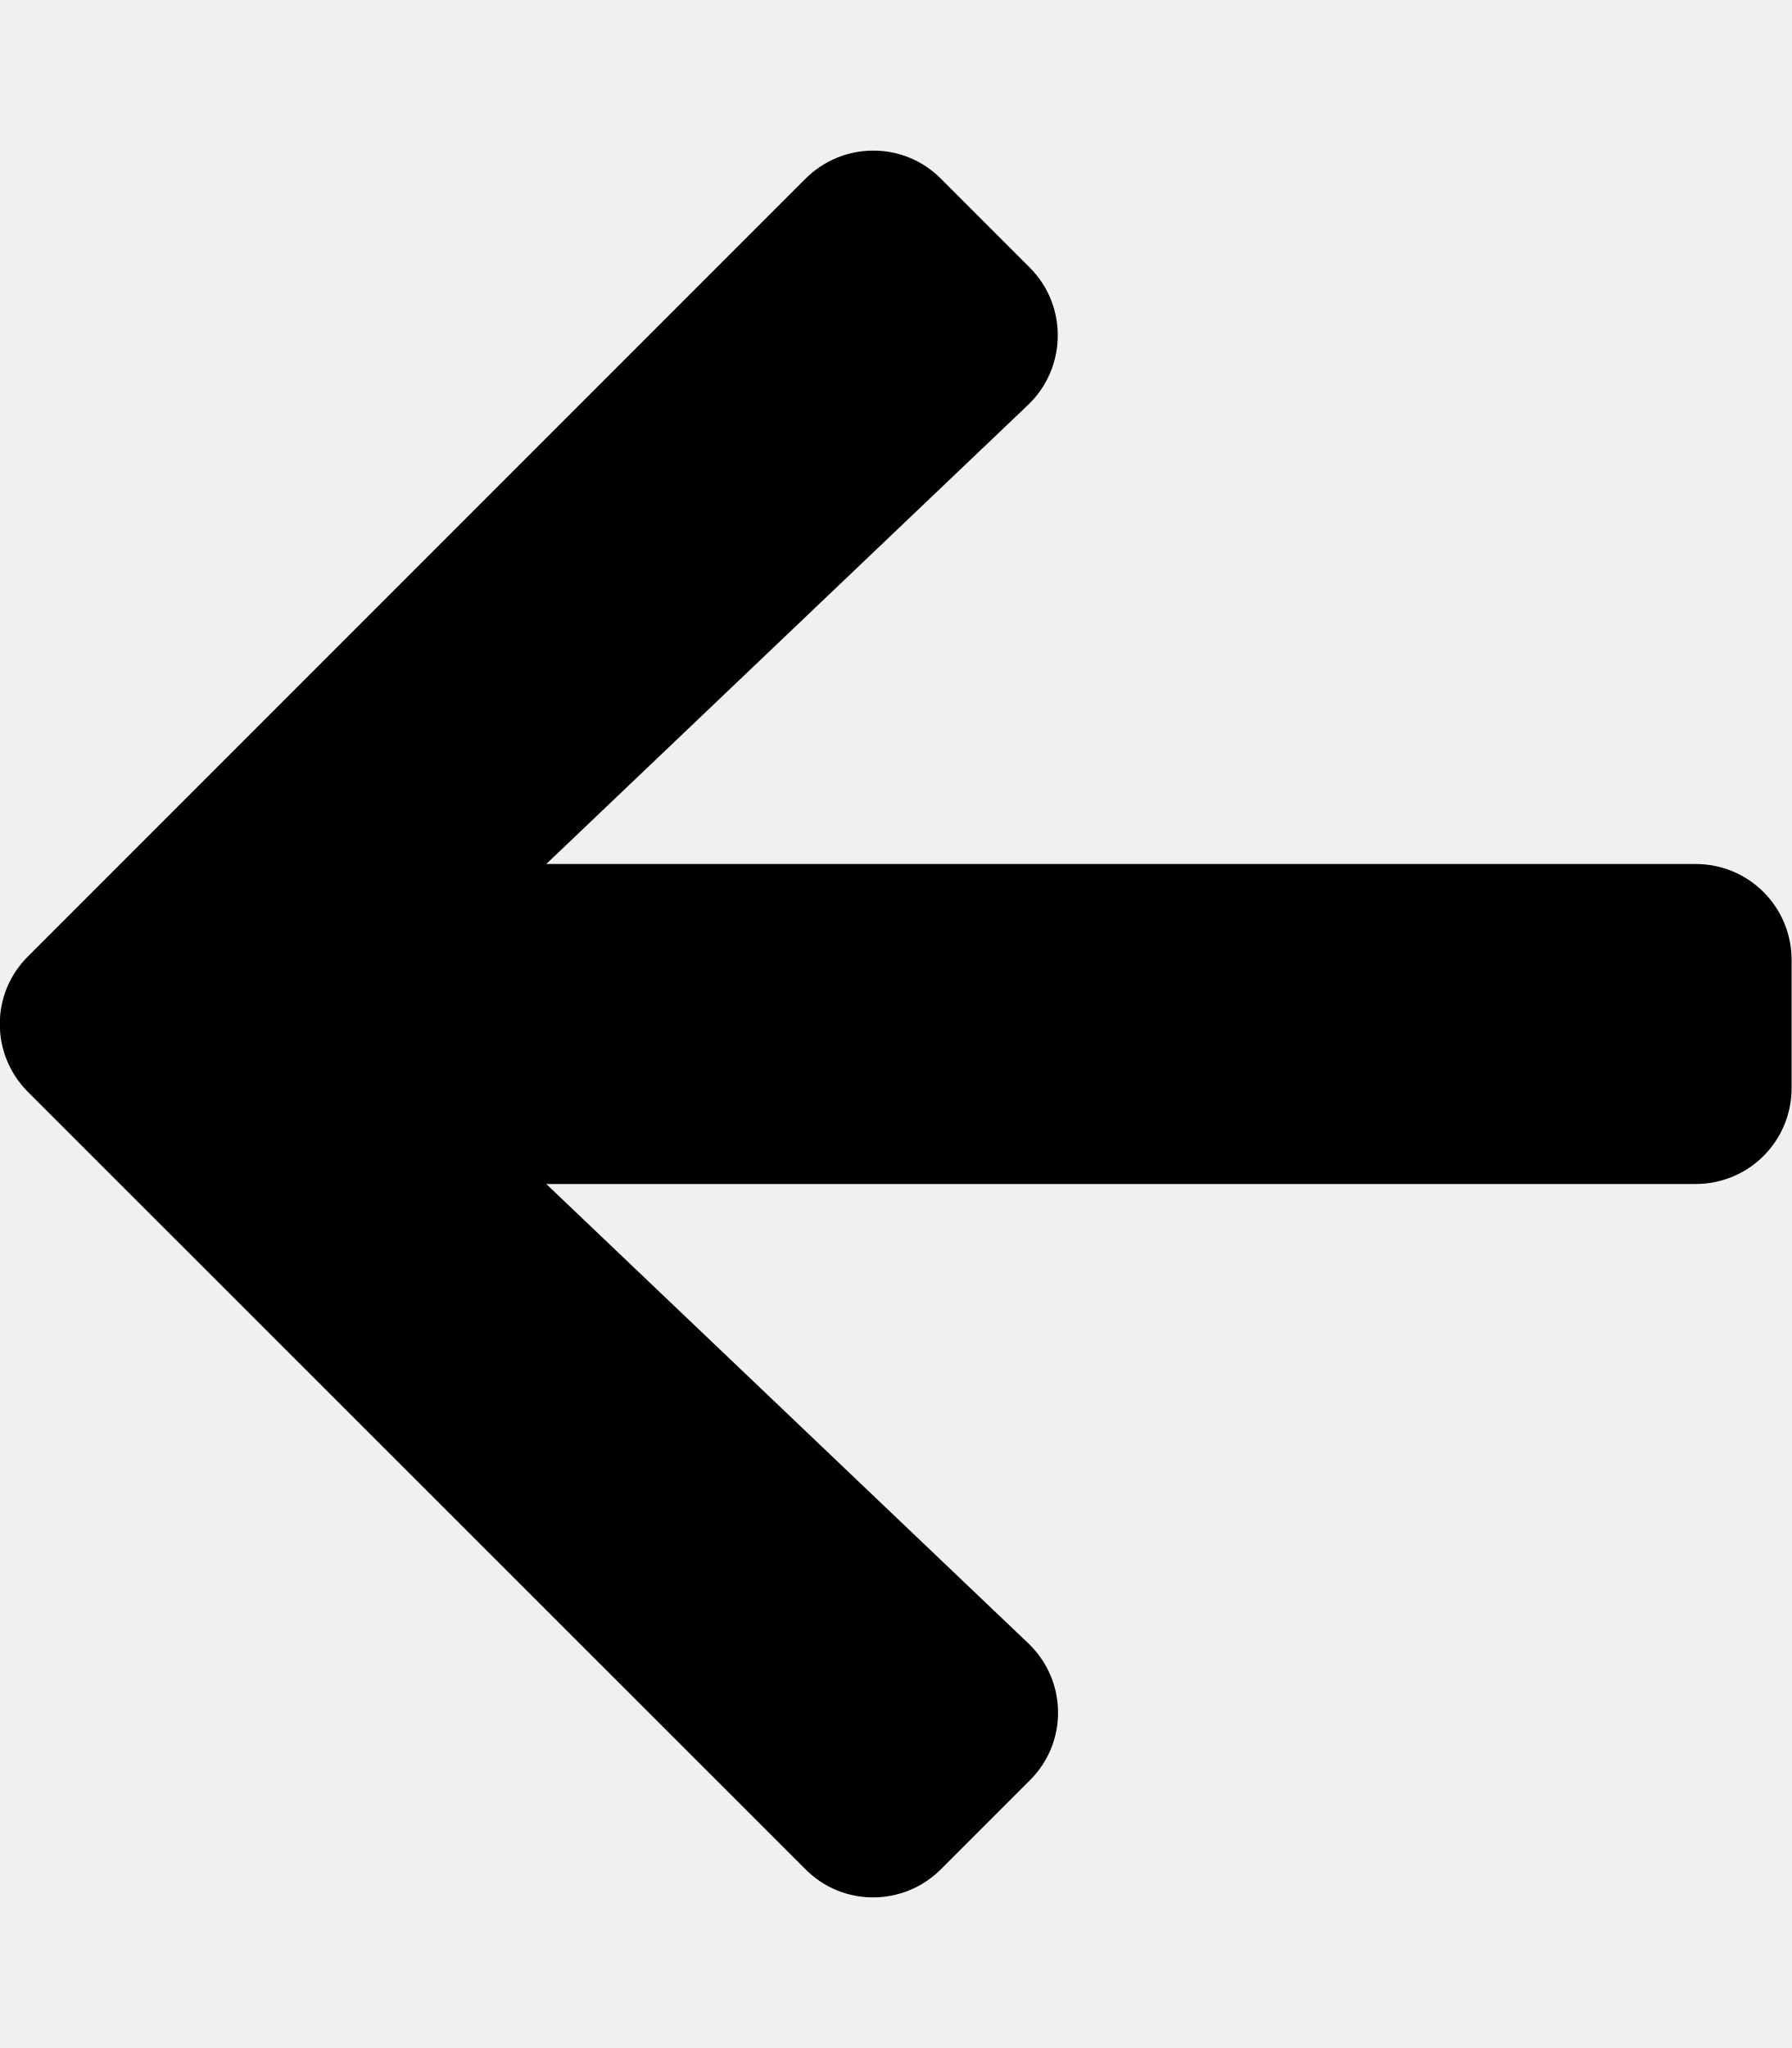
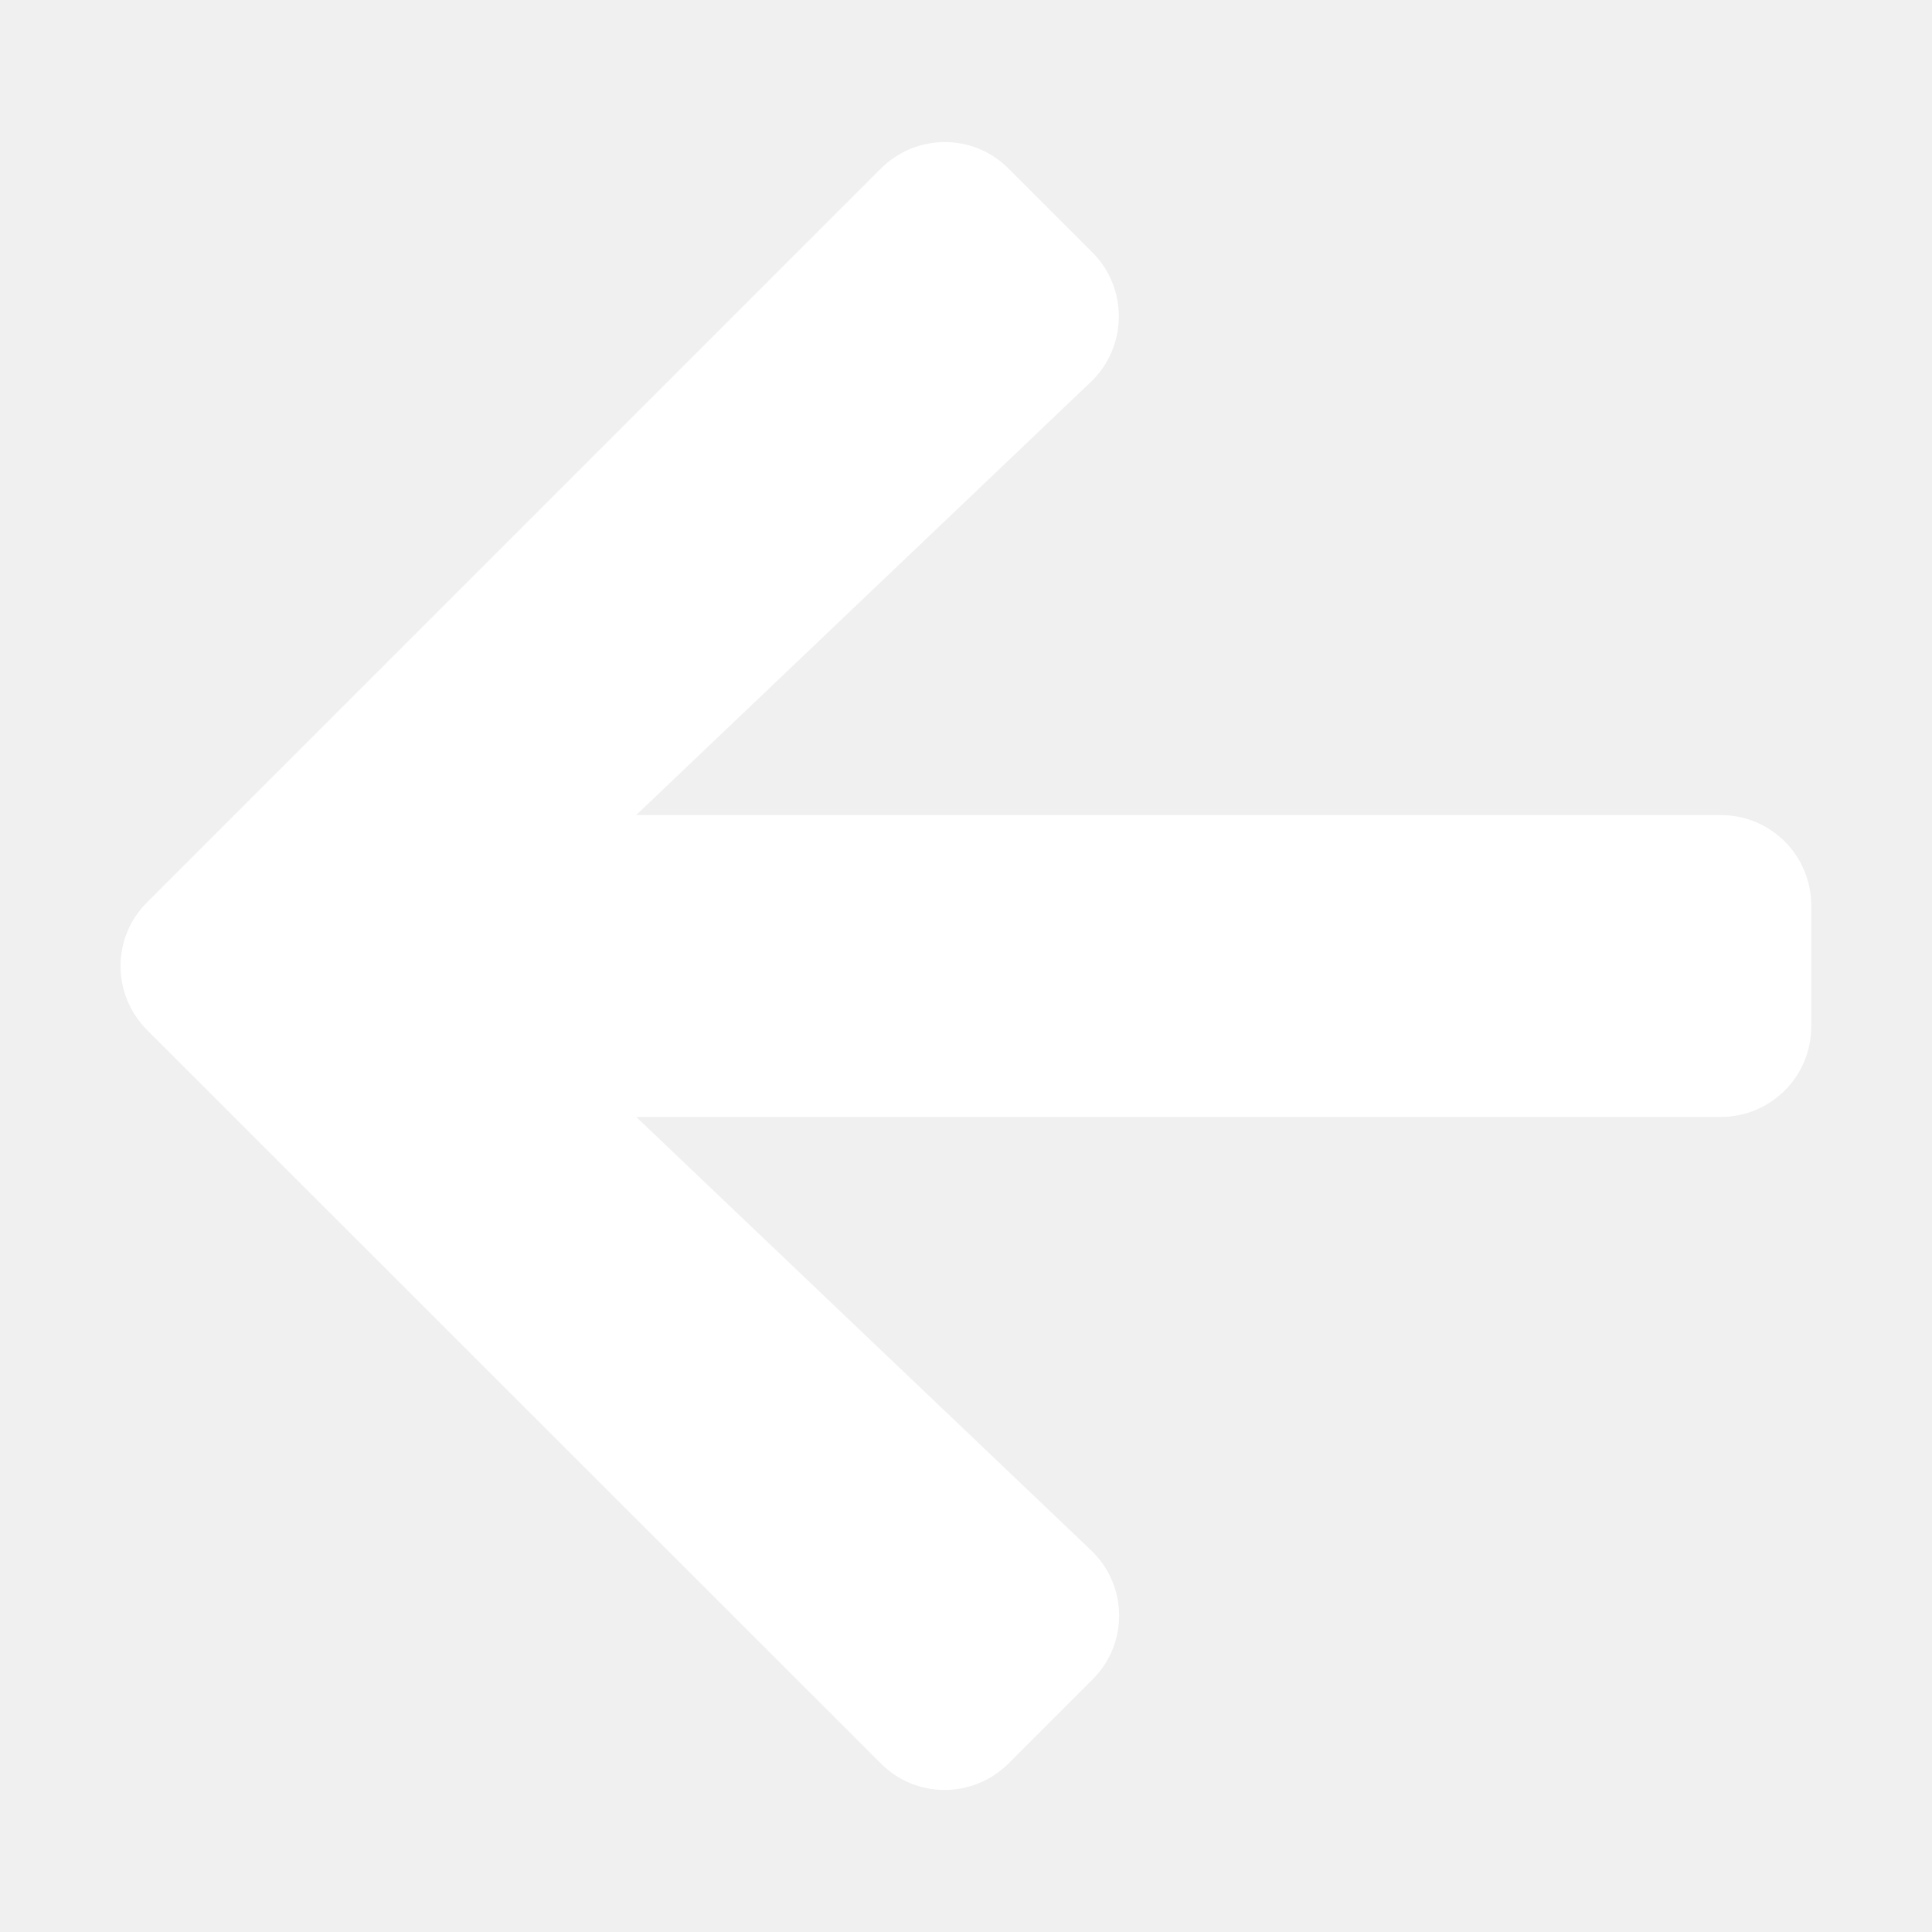
- <svg xmlns="http://www.w3.org/2000/svg" aria-hidden="true" focusable="false" data-prefix="fas" data-icon="arrow-left" class="svg-inline--fa fa-arrow-left fa-w-14" role="img" viewBox="0 0 448 512">
-   <path fill="currentColor" d="M257.5 445.1l-22.2 22.2c-9.4 9.4-24.6 9.4-33.9 0L7 273c-9.4-9.4-9.4-24.6 0-33.9L201.4 44.7c9.4-9.4 24.6-9.4 33.9 0l22.2 22.2c9.5 9.5 9.3 25-.4 34.3L136.6 216H424c13.3 0 24 10.7 24 24v32c0 13.3-10.7 24-24 24H136.6l120.5 114.8c9.8 9.3 10 24.8.4 34.3z" />
+ <svg xmlns="http://www.w3.org/2000/svg" xmlns:xlink="http://www.w3.org/1999/xlink" version="1.1" preserveAspectRatio="xMidYMid meet" viewBox="0 0 640 640" width="640" height="640">
+   <defs>
+     <path d="M334.13 584.13C322.38 595.88 303.38 595.88 291.75 584.13C267.45 559.84 73.05 365.54 48.75 341.25C37 329.5 37 310.5 48.75 298.88C73.05 274.58 267.45 80.18 291.75 55.88C303.5 44.13 322.5 44.13 334.13 55.88C336.9 58.65 359.1 80.85 361.88 83.63C373.75 95.5 373.5 114.88 361.38 126.5C351.33 136.07 301.13 183.9 210.75 270C426.3 270 546.05 270 570 270C586.63 270 600 283.38 600 300C600 304 600 336 600 340C600 356.63 586.63 370 570 370C546.05 370 426.3 370 210.75 370C301.13 456.1 351.33 503.93 361.38 513.5C373.63 525.13 373.88 544.5 361.88 556.38C356.33 561.92 336.9 581.35 334.13 584.13Z" id="a45ZXbVPBR" />
+   </defs>
+   <g>
+     <g>
+       <g>
+         <use xlink:href="#a45ZXbVPBR" opacity="1" fill="#ffffff" fill-opacity="1" />
+         <g>
+           <use xlink:href="#a45ZXbVPBR" opacity="1" fill-opacity="0" stroke="#000000" stroke-width="1" stroke-opacity="0" />
+         </g>
+       </g>
+     </g>
+   </g>
</svg>
